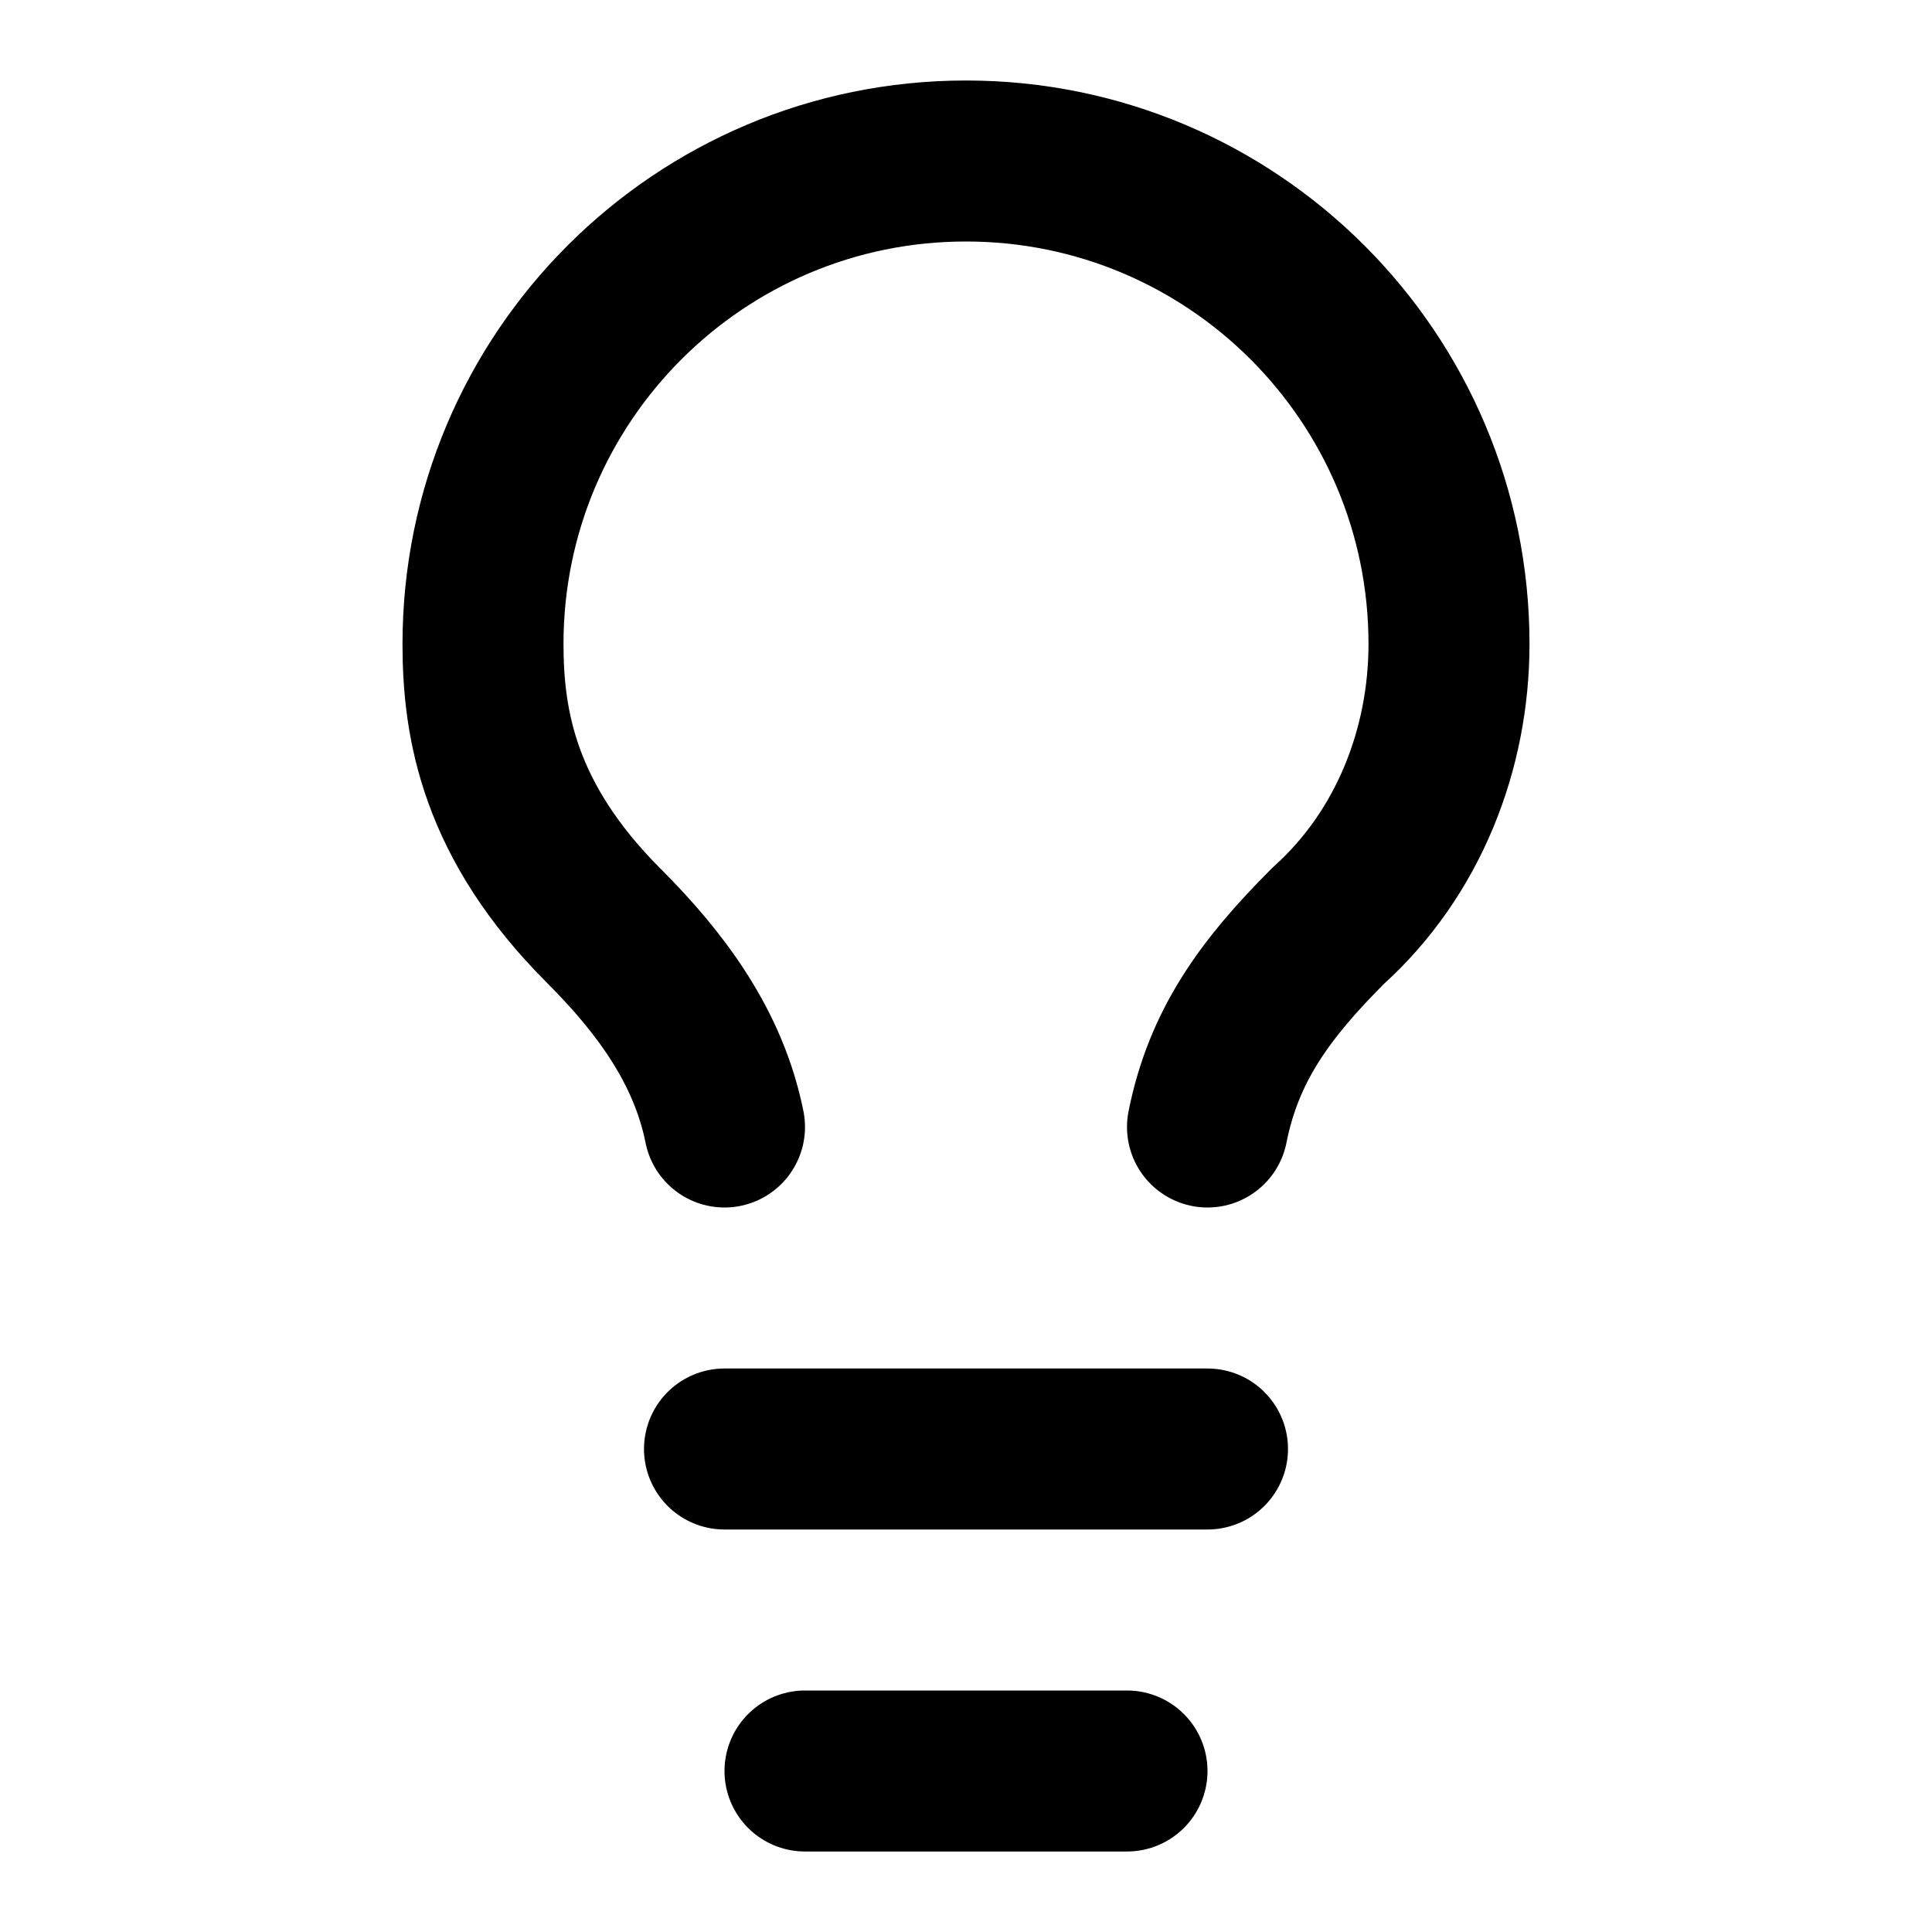
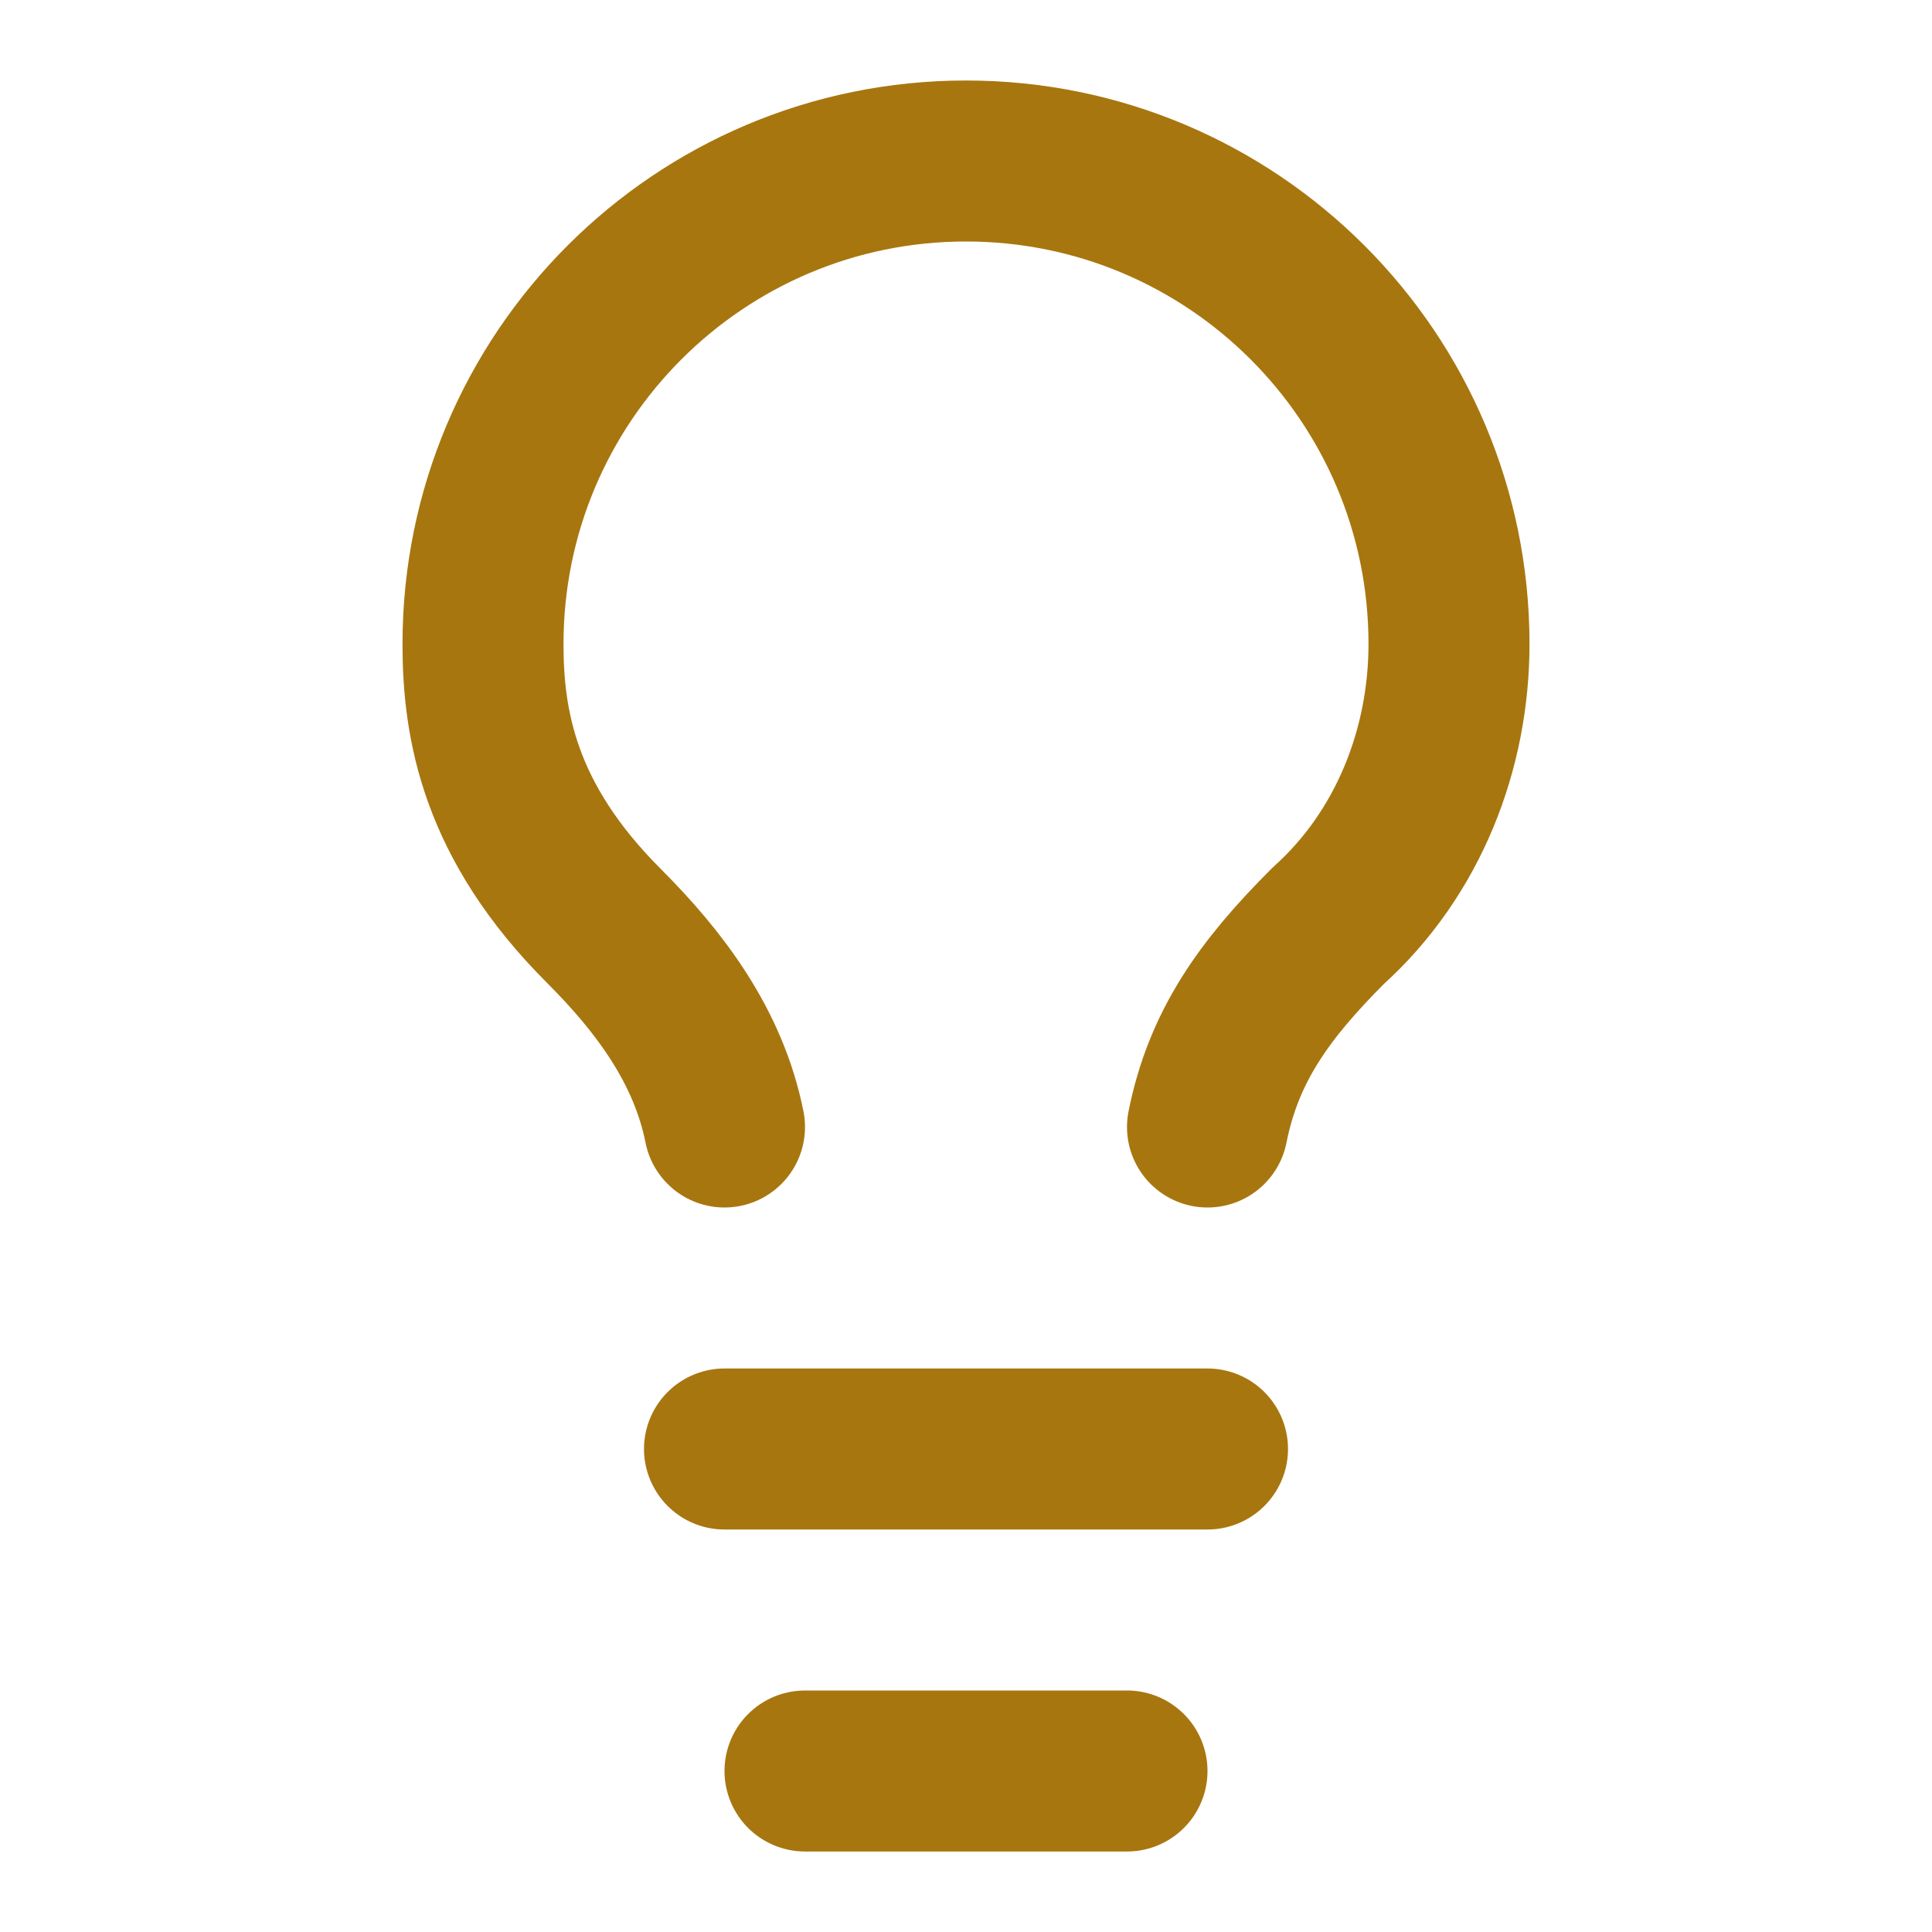
- <svg xmlns="http://www.w3.org/2000/svg" class="lucide lucide-lightbulb" width="24" height="24" viewBox="0 0 24 24" fill="none" stroke="currentColor" stroke-width="2" stroke-linecap="round" stroke-linejoin="round">
+ <svg xmlns="http://www.w3.org/2000/svg" width="24" height="24" viewBox="0 0 24 24" fill="none" stroke="#a8760f" stroke-width="2" stroke-linecap="round" stroke-linejoin="round" class="lucide lucide-lightbulb-icon lucide-lightbulb">
  <path d="M15 14c.2-1 .7-1.7 1.5-2.5 1-.9 1.5-2.2 1.5-3.5A6 6 0 0 0 6 8c0 1 .2 2.2 1.5 3.5.7.7 1.3 1.5 1.5 2.5" />
  <path d="M9 18h6" />
  <path d="M10 22h4" />
</svg>
